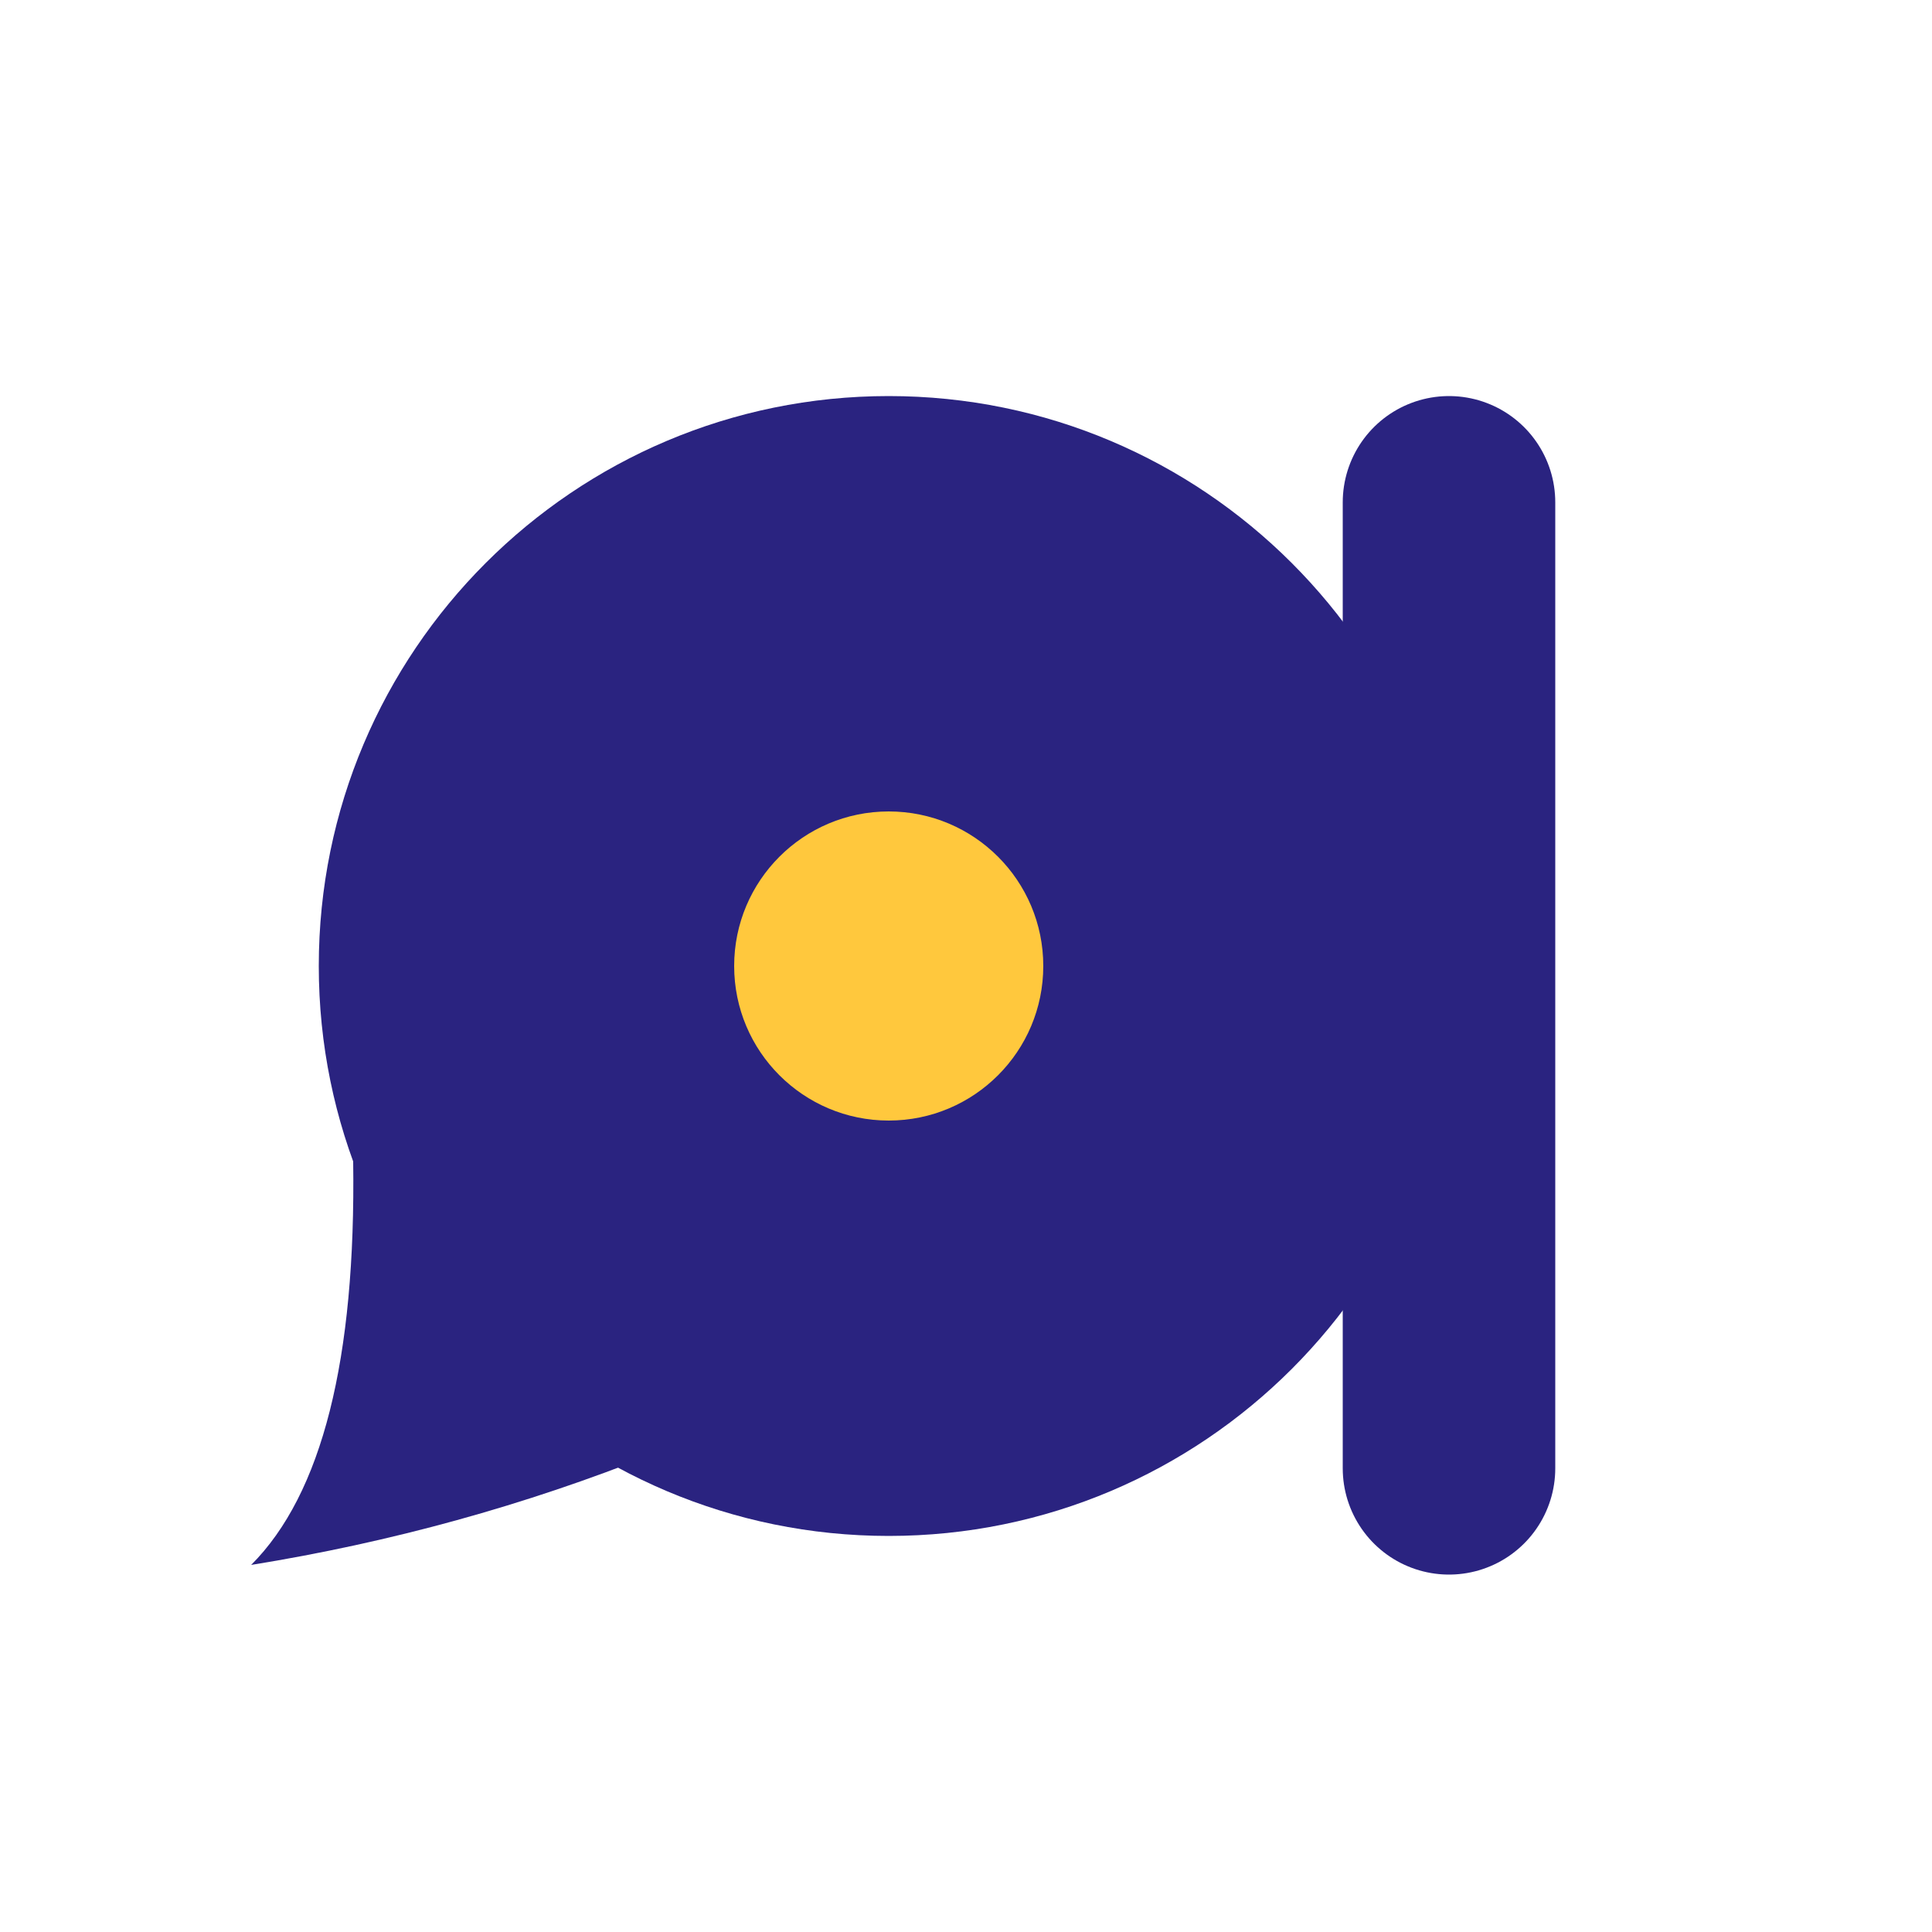
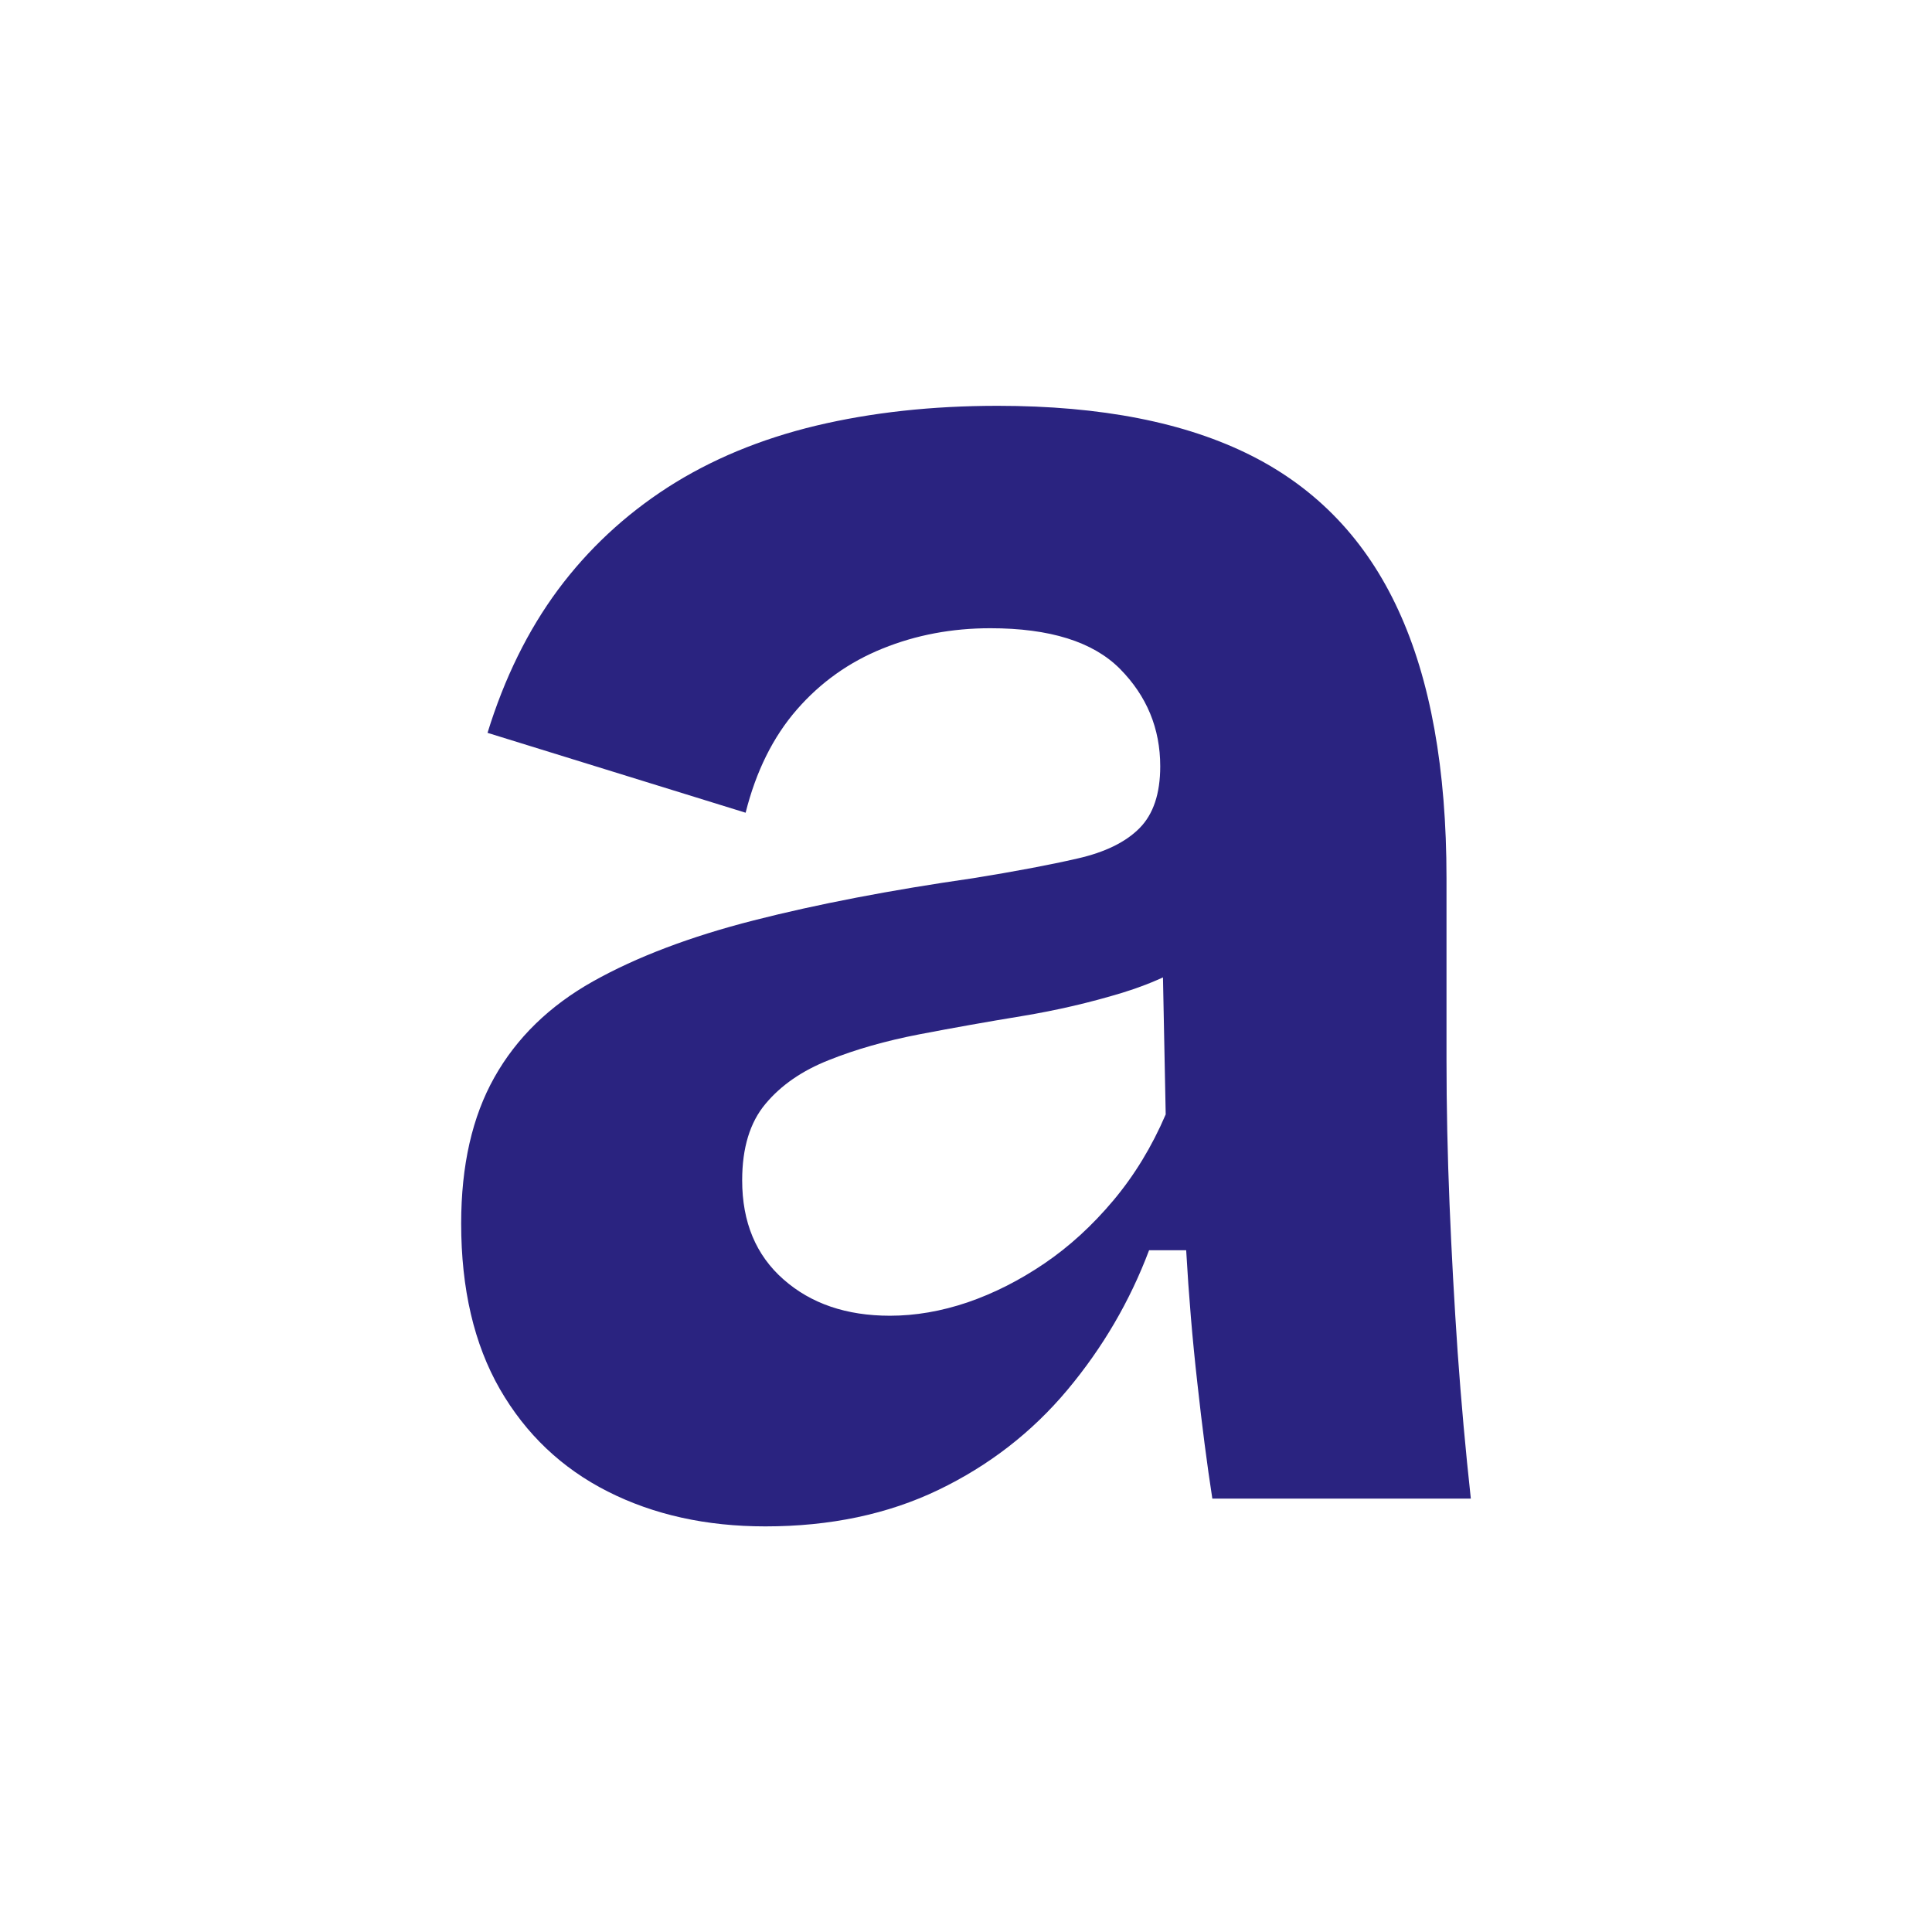
<svg xmlns="http://www.w3.org/2000/svg" viewBox="0 0 100 100" role="img" aria-label="Aly">
-   <circle cx="46" cy="50" r="29.5" fill="#2A2380" />
-   <path d="M18.28,60.09 Q18.50,75.50 13.00,81.00 Q23.84,79.25 33.84,75.25 Z" fill="#2A2380" />
-   <path d="M75.00,26.00 L75.00,76.00" stroke="#2A2380" stroke-width="11" stroke-linecap="round" />
-   <circle cx="46" cy="50" r="8" fill="#FFC83D" />
+   <path fill="#2A2380" transform="translate(50 50) scale(1.0494) translate(-36.82 -73.73)" d="M26.92 101.37Q22.55 101.37 19.15 99.65Q15.75 97.93 13.83 94.6Q11.92 91.27 11.92 86.43Q11.92 82.13 13.56 79.22Q15.2 76.3 18.42 74.49Q21.65 72.68 26.35 71.48Q31.05 70.28 37.17 69.4Q40.27 68.9 42.31 68.43Q44.35 67.97 45.38 66.93Q46.4 65.9 46.4 63.88Q46.4 61.08 44.41 59.07Q42.42 57.07 38.02 57.07Q35.18 57.07 32.71 58.07Q30.23 59.07 28.48 61.08Q26.72 63.1 25.95 66.17L13.22 62.23Q14.47 58.18 16.69 55.18Q18.92 52.18 22.11 50.12Q25.3 48.07 29.42 47.08Q33.53 46.1 38.38 46.1Q46.03 46.1 50.9 48.56Q55.77 51.02 58.14 56.17Q60.52 61.32 60.52 69.4V78.35Q60.52 81.83 60.67 85.48Q60.82 89.13 61.07 92.78Q61.33 96.43 61.72 100.0H48.97Q48.58 97.48 48.23 94.29Q47.87 91.1 47.68 87.75H45.85Q44.43 91.52 41.82 94.64Q39.2 97.77 35.46 99.57Q31.72 101.37 26.92 101.37ZM33.07 90.98Q34.95 90.98 36.9 90.32Q38.85 89.65 40.69 88.4Q42.53 87.15 44.09 85.29Q45.65 83.43 46.67 81.05L46.5 72.52L48.75 73.02Q46.92 74.32 44.53 75.05Q42.13 75.78 39.58 76.2Q37.02 76.62 34.52 77.1Q32.03 77.58 30.06 78.37Q28.08 79.15 26.93 80.53Q25.78 81.9 25.78 84.3Q25.78 87.4 27.82 89.19Q29.85 90.98 33.07 90.98Z" />
</svg>
